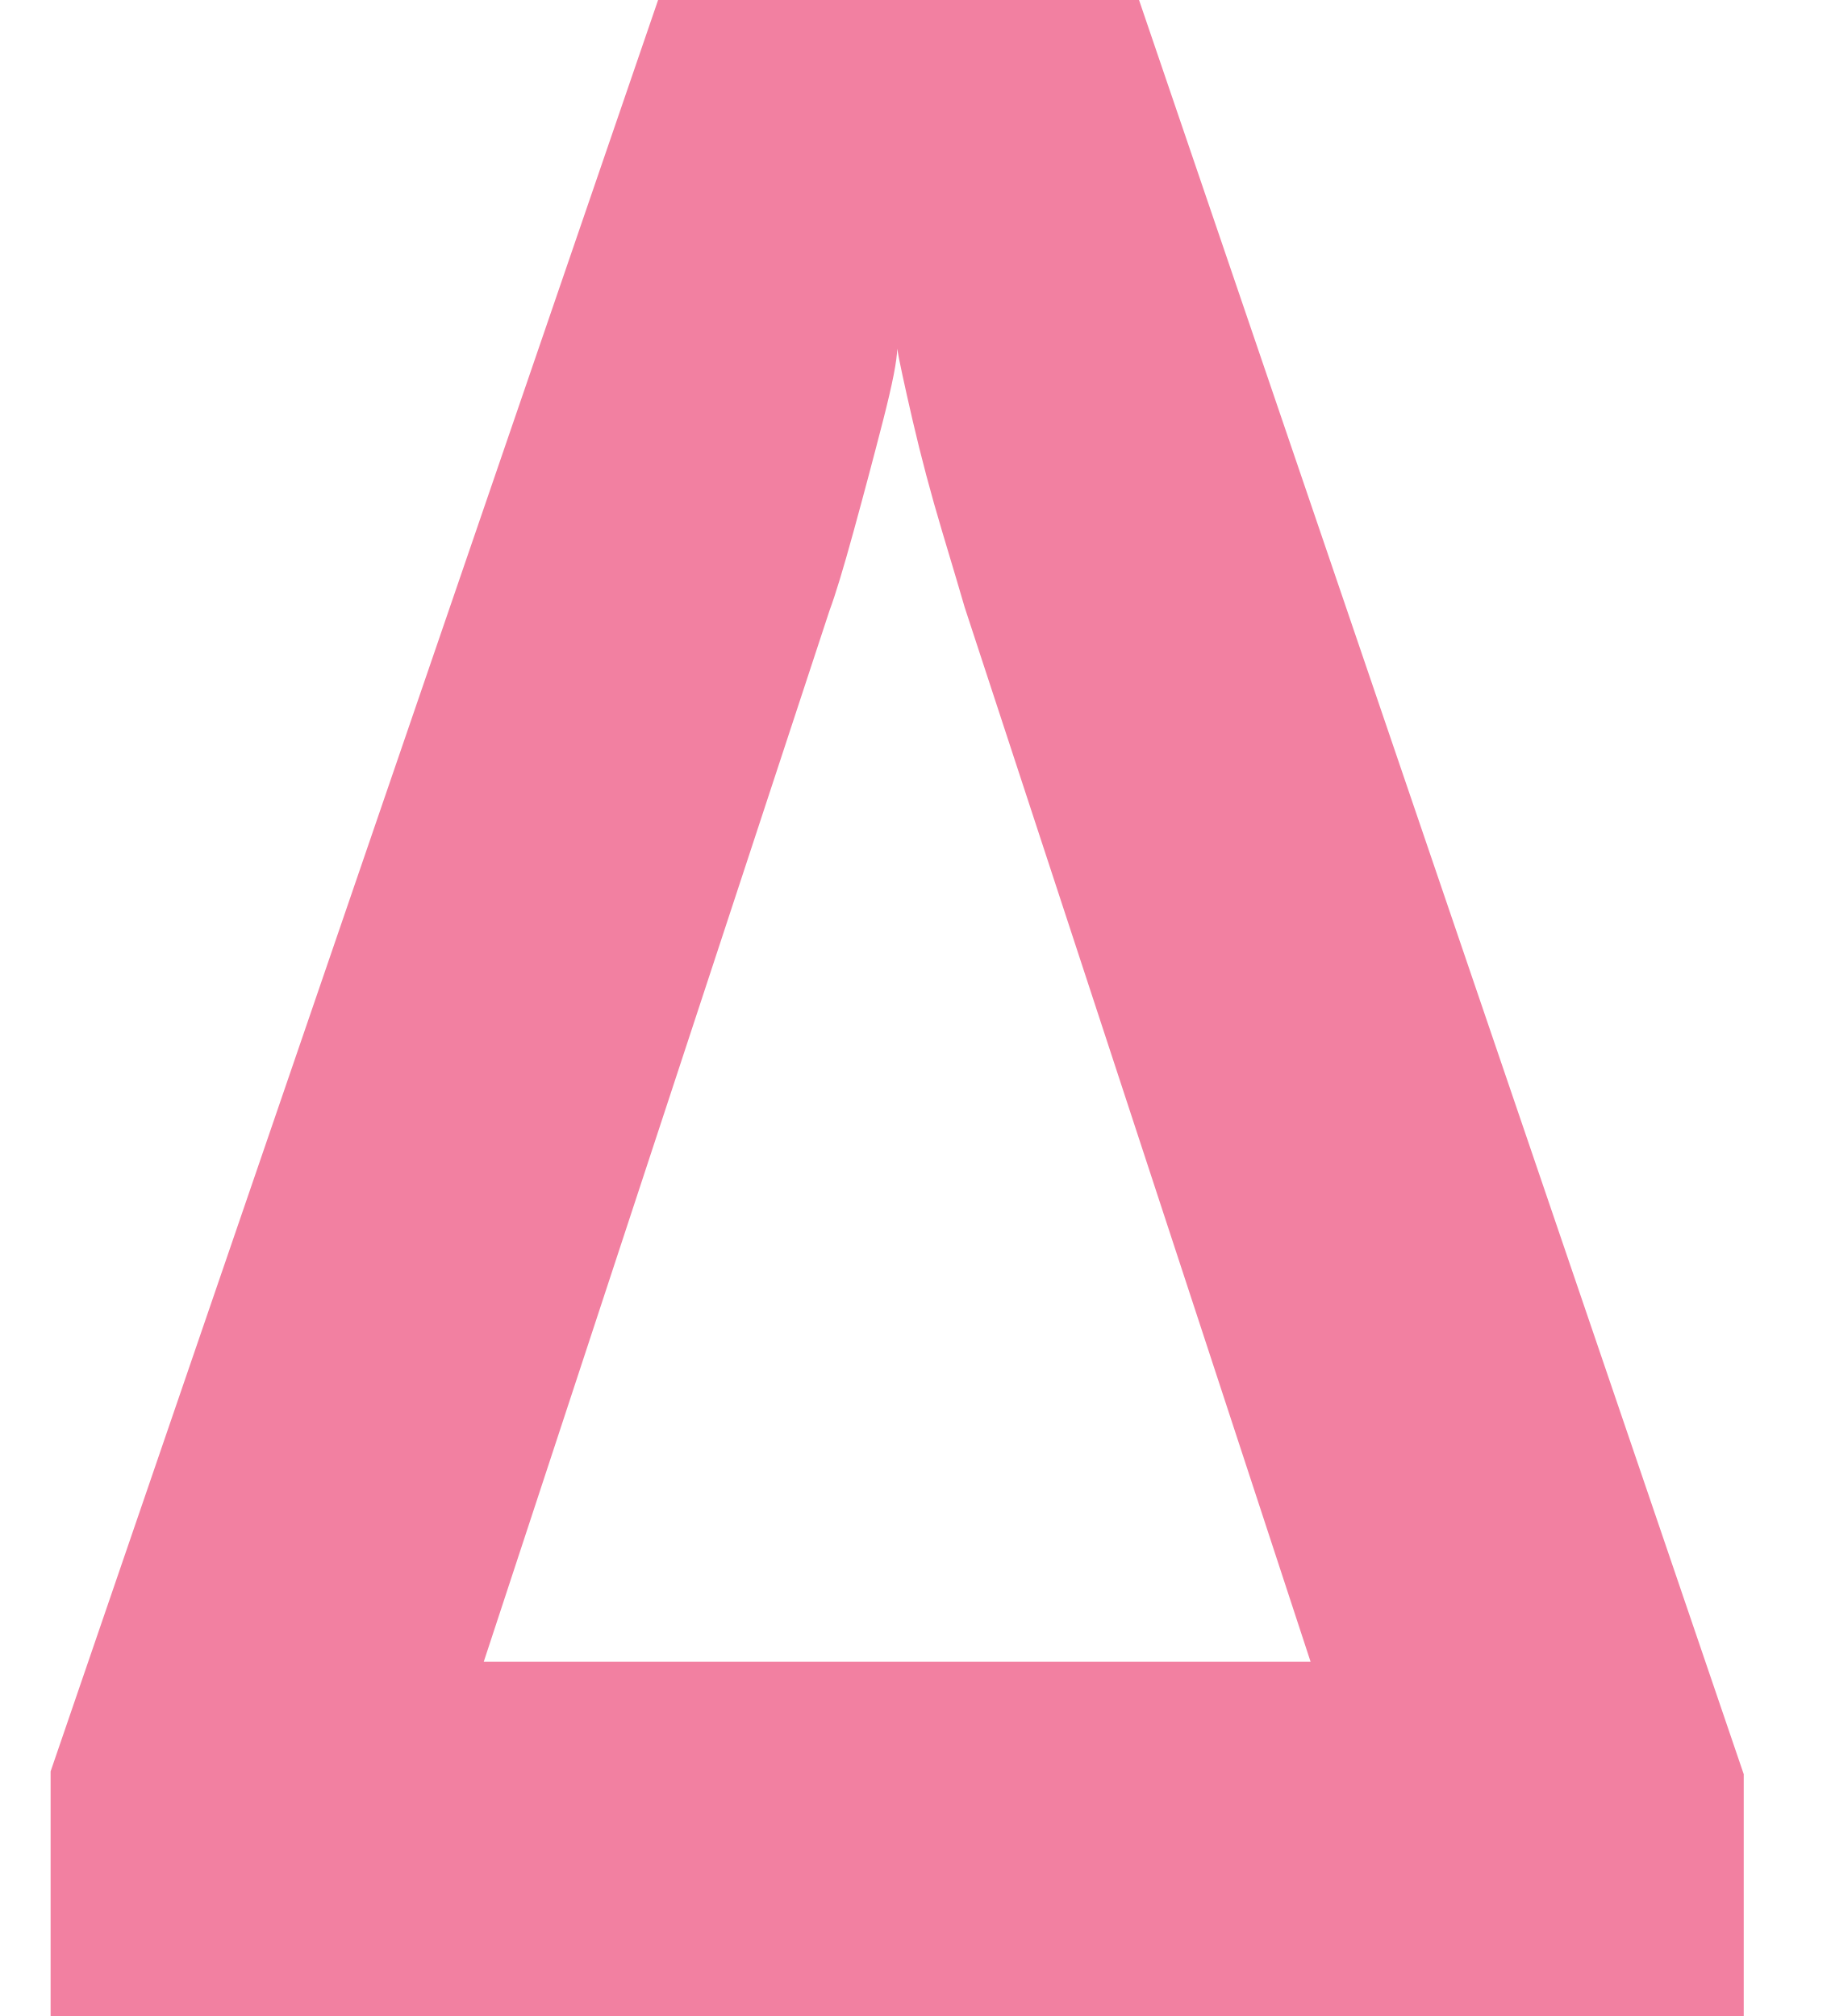
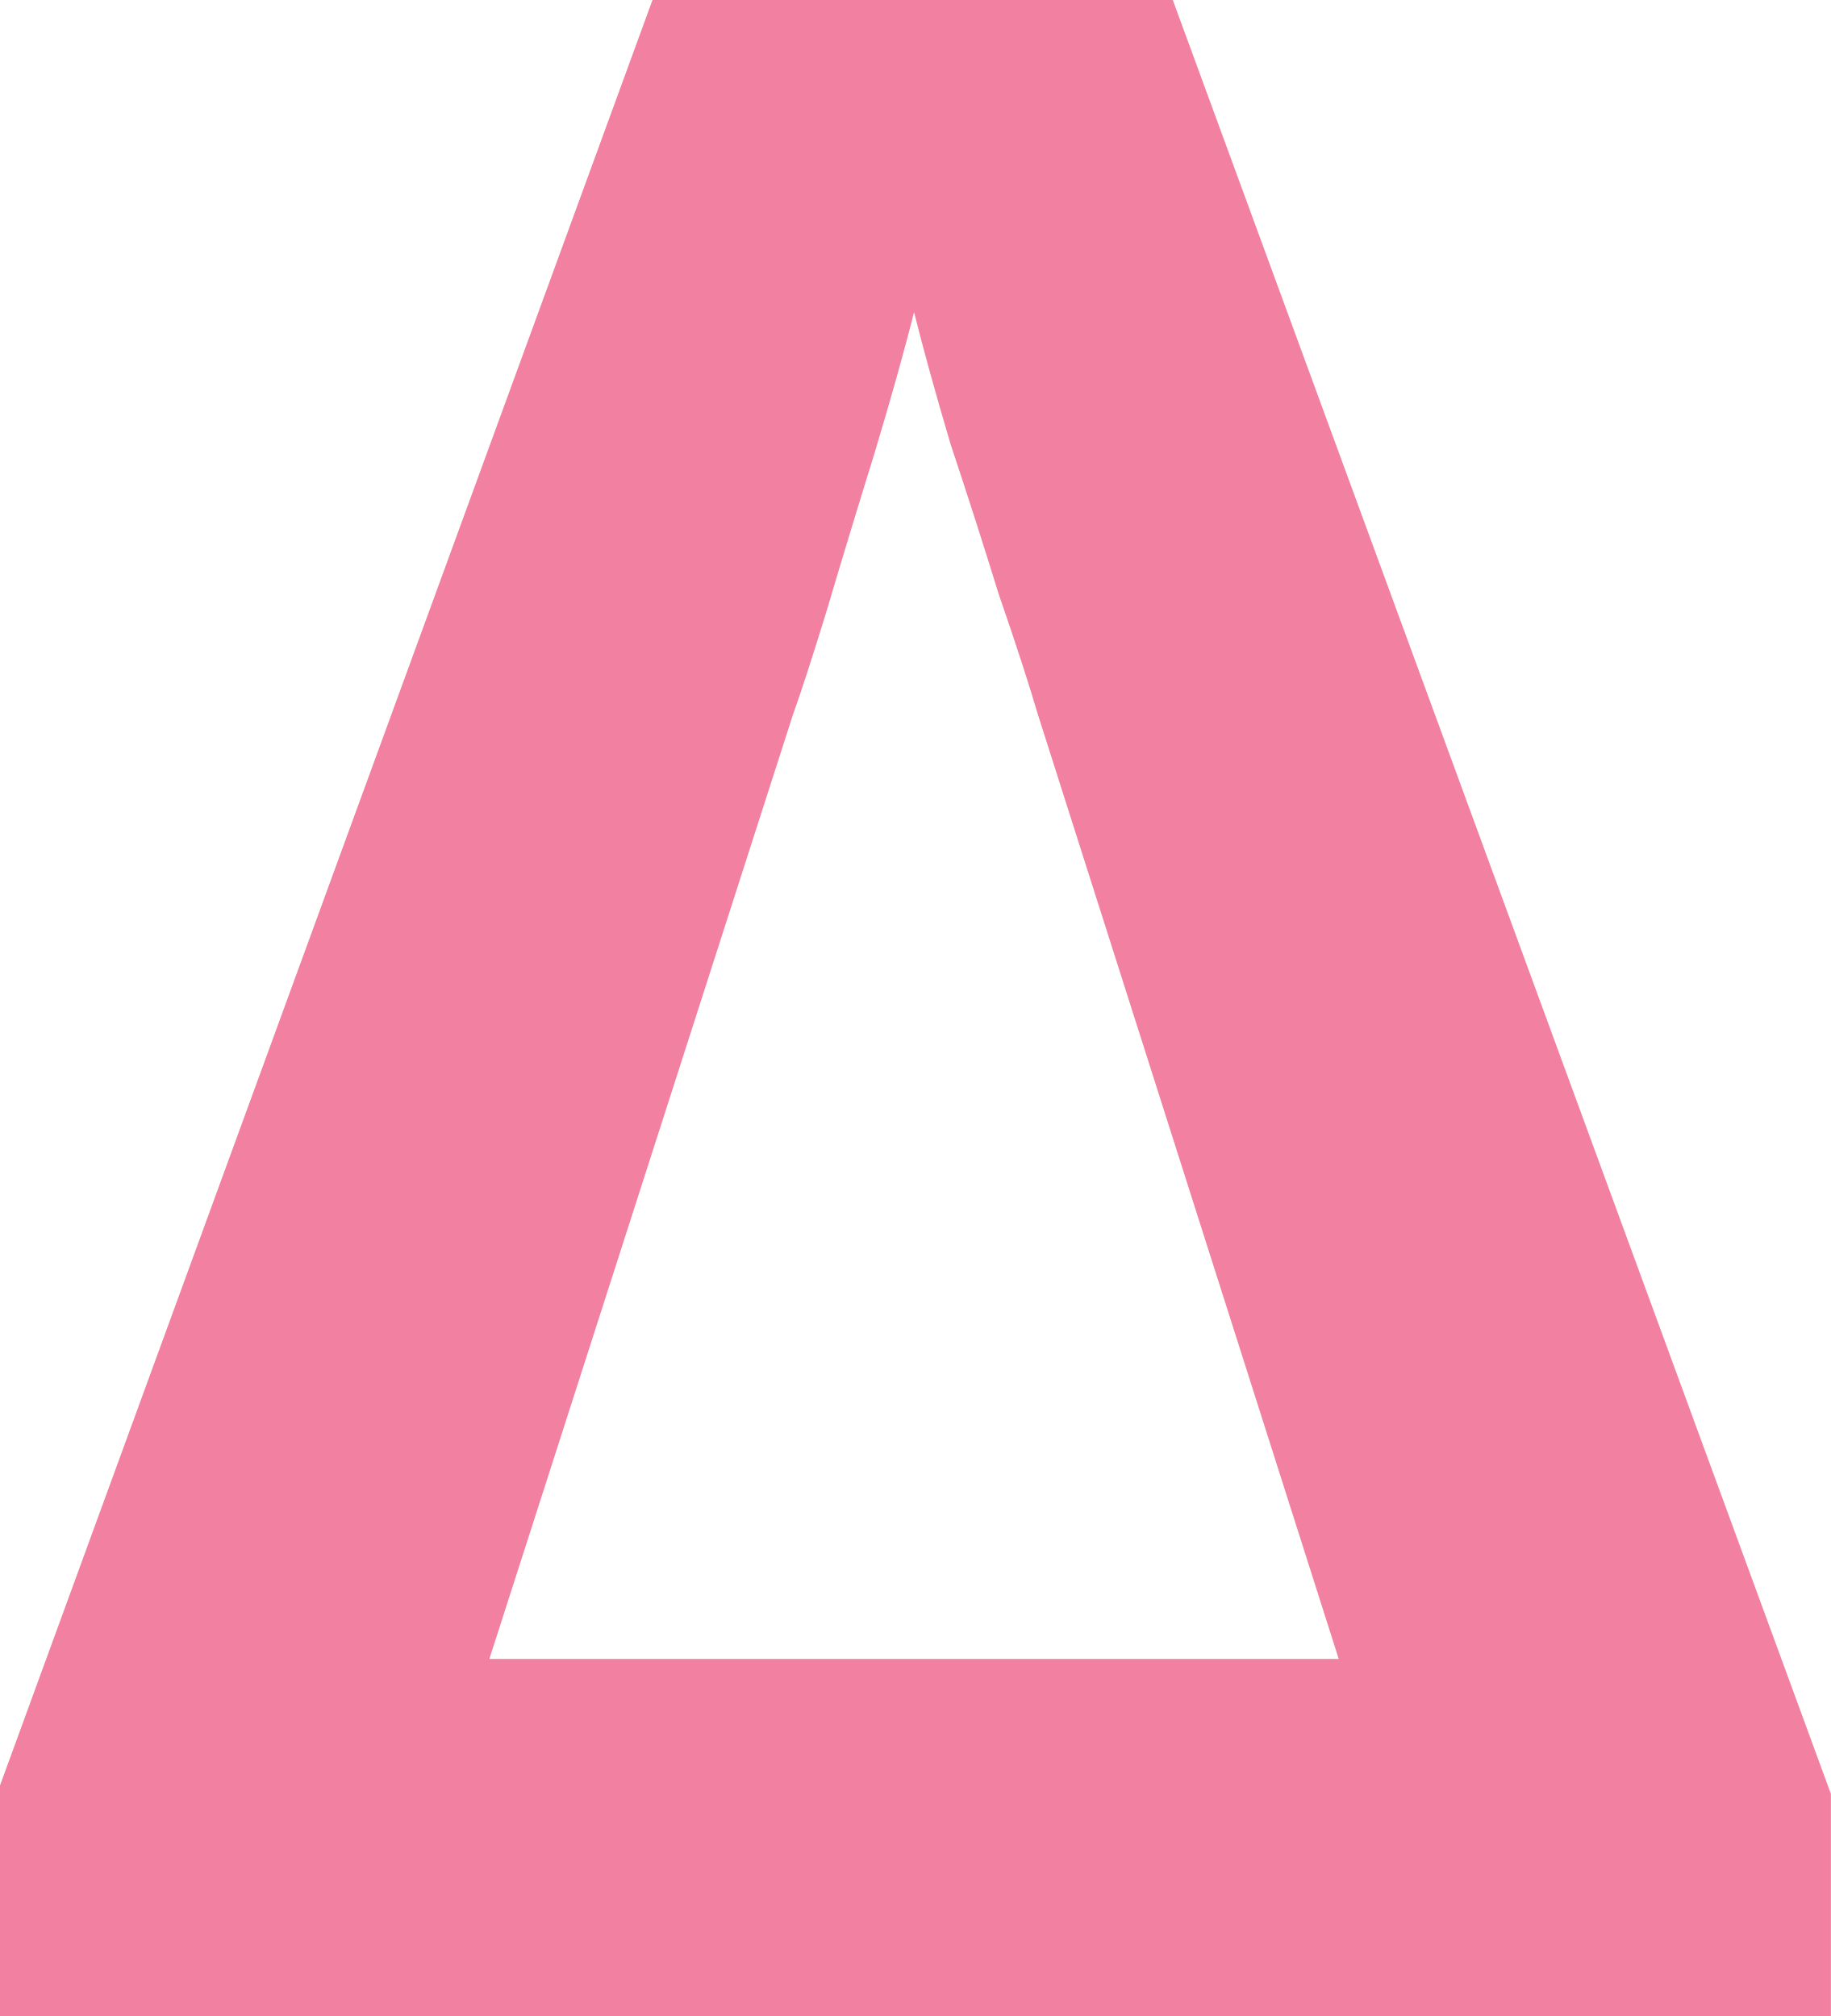
- <svg xmlns="http://www.w3.org/2000/svg" width="499.97" height="550.655" viewBox="0 0 499.97 550.655" version="1.1" id="svg1">
+ <svg xmlns="http://www.w3.org/2000/svg" width="499.968" height="550.656" viewBox="0 0 499.968 550.656" version="1.1" id="svg1">
  <defs id="defs1" />
-   <g id="layer1" transform="translate(-231.4228,-234.465)" style="display:inline">
-     <text xml:space="preserve" style="font-style:normal;font-variant:normal;font-weight:bold;font-stretch:normal;font-size:768px;font-family:'Noto Sans';-inkscape-font-specification:'Noto Sans Bold';letter-spacing:0px;word-spacing:0px;writing-mode:lr-tb;direction:ltr;display:inline;fill:#342f3a;stroke:#9966cc;stroke-width:0;stroke-linecap:round;stroke-linejoin:round;stroke-dasharray:none" x="223.744" y="785.12" id="text38">
-       <tspan id="tspan38" x="223.744" y="785.12" style="font-style:normal;font-variant:normal;font-weight:bold;font-stretch:normal;font-size:768px;font-family:'Noto Sans';-inkscape-font-specification:'Noto Sans Bold';letter-spacing:0px;word-spacing:0px;fill:#f280a1;fill-opacity:1">Δ</tspan>
-     </text>
+   <g id="layer1" transform="translate(-231.4241,-234.4643)" style="display:inline">
+     <path style="font-weight:bold;font-size:768px;font-family:'Noto Sans';-inkscape-font-specification:'Noto Sans Bold';letter-spacing:0px;word-spacing:0px;fill:#f280a1;stroke:#9966cc;stroke-width:0;stroke-linecap:round;stroke-linejoin:round" d="m 231.424,785.12 v -62.976 l 178.176,-487.68 h 142.08 l 179.712,489.984 v 60.672 z m 133.632,-97.536 h 231.936 l -82.176,-258.048 q -3.84,-13.056 -10.752,-33.024 -6.144,-19.968 -13.056,-40.704 -6.144,-20.736 -9.984,-36.096 -3.84,15.36 -10.752,38.4 -6.912,22.272 -13.056,43.008 -6.144,19.968 -9.216,28.416 z" id="text38" aria-label="Δ" />
  </g>
</svg>
